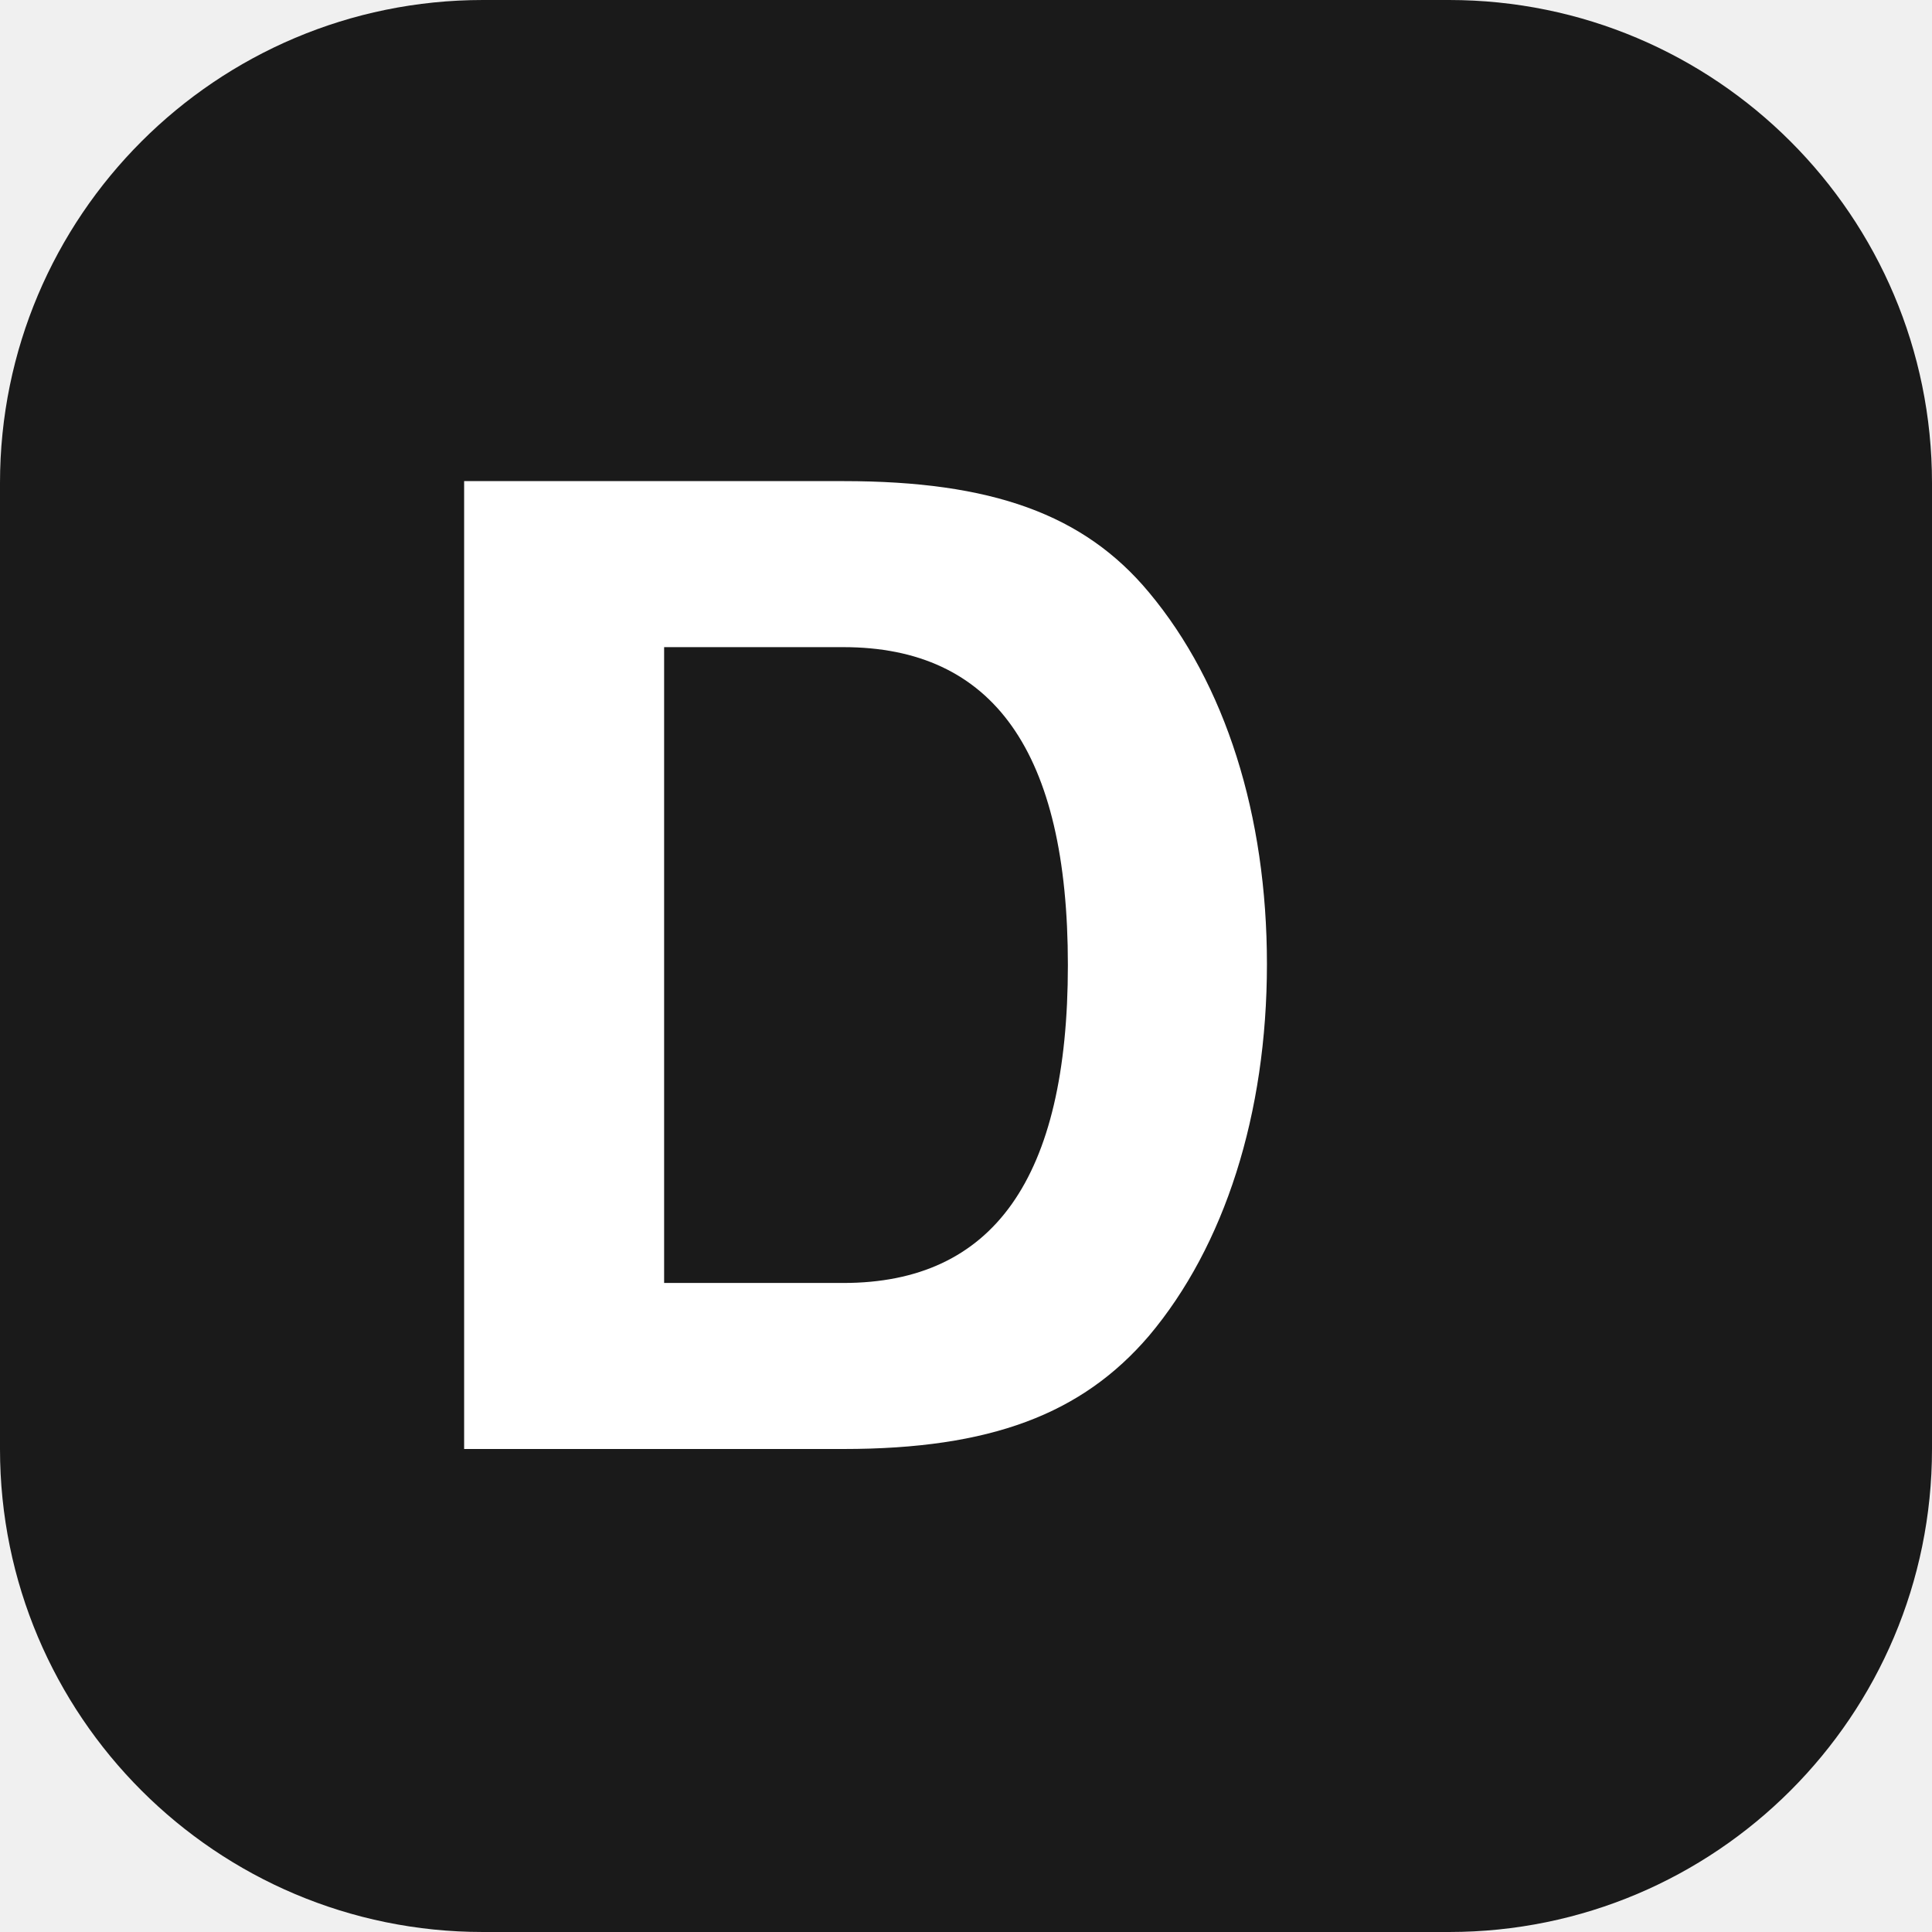
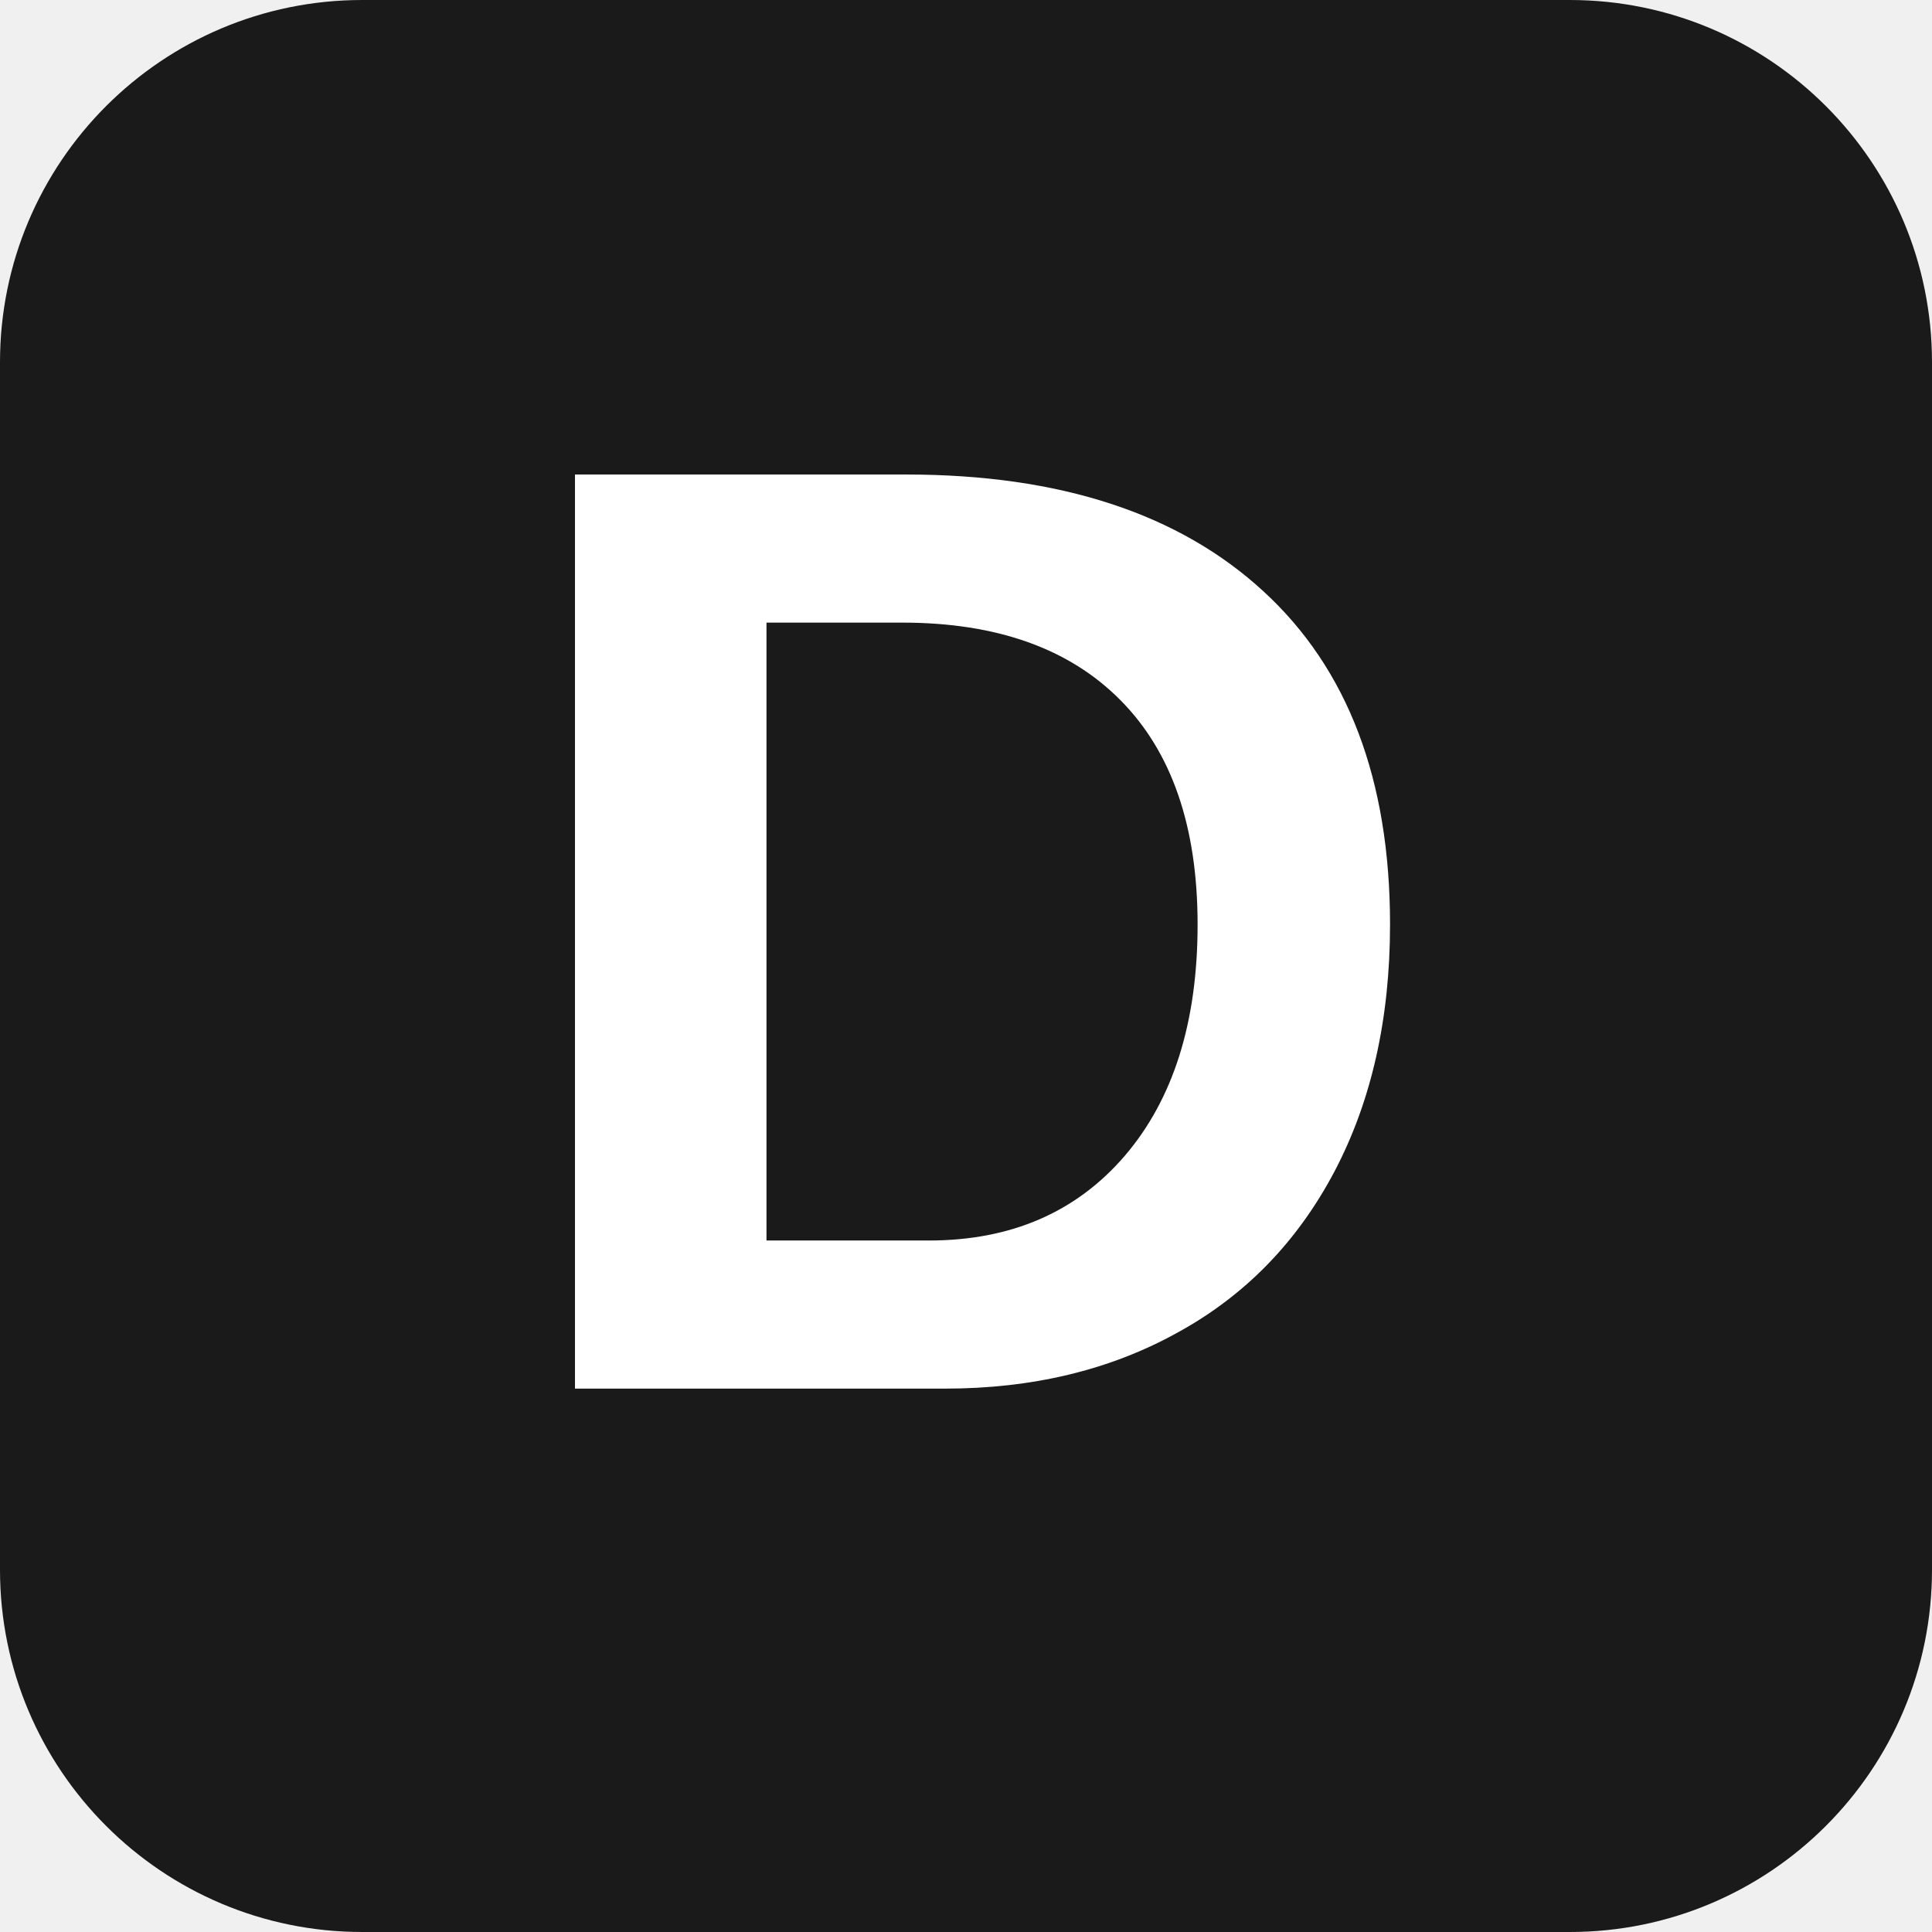
<svg xmlns="http://www.w3.org/2000/svg" width="32" height="32" viewBox="0 0 32 32" fill="none">
-   <rect width="32" height="32" rx="8" fill="#1a1a1a" />
-   <text x="6" y="24" font-family="'DM Sans', 'Helvetica Neue', sans-serif" font-size="22" font-weight="700" fill="#ffffff">D</text>
+   <rect width="32" height="32" rx="6" fill="#1a1a1a" />
+   <text x="16" y="23" font-family="'Arial', 'Helvetica', sans-serif" font-size="22" font-weight="bold" fill="#ffffff" text-anchor="middle">D</text>
</svg>
